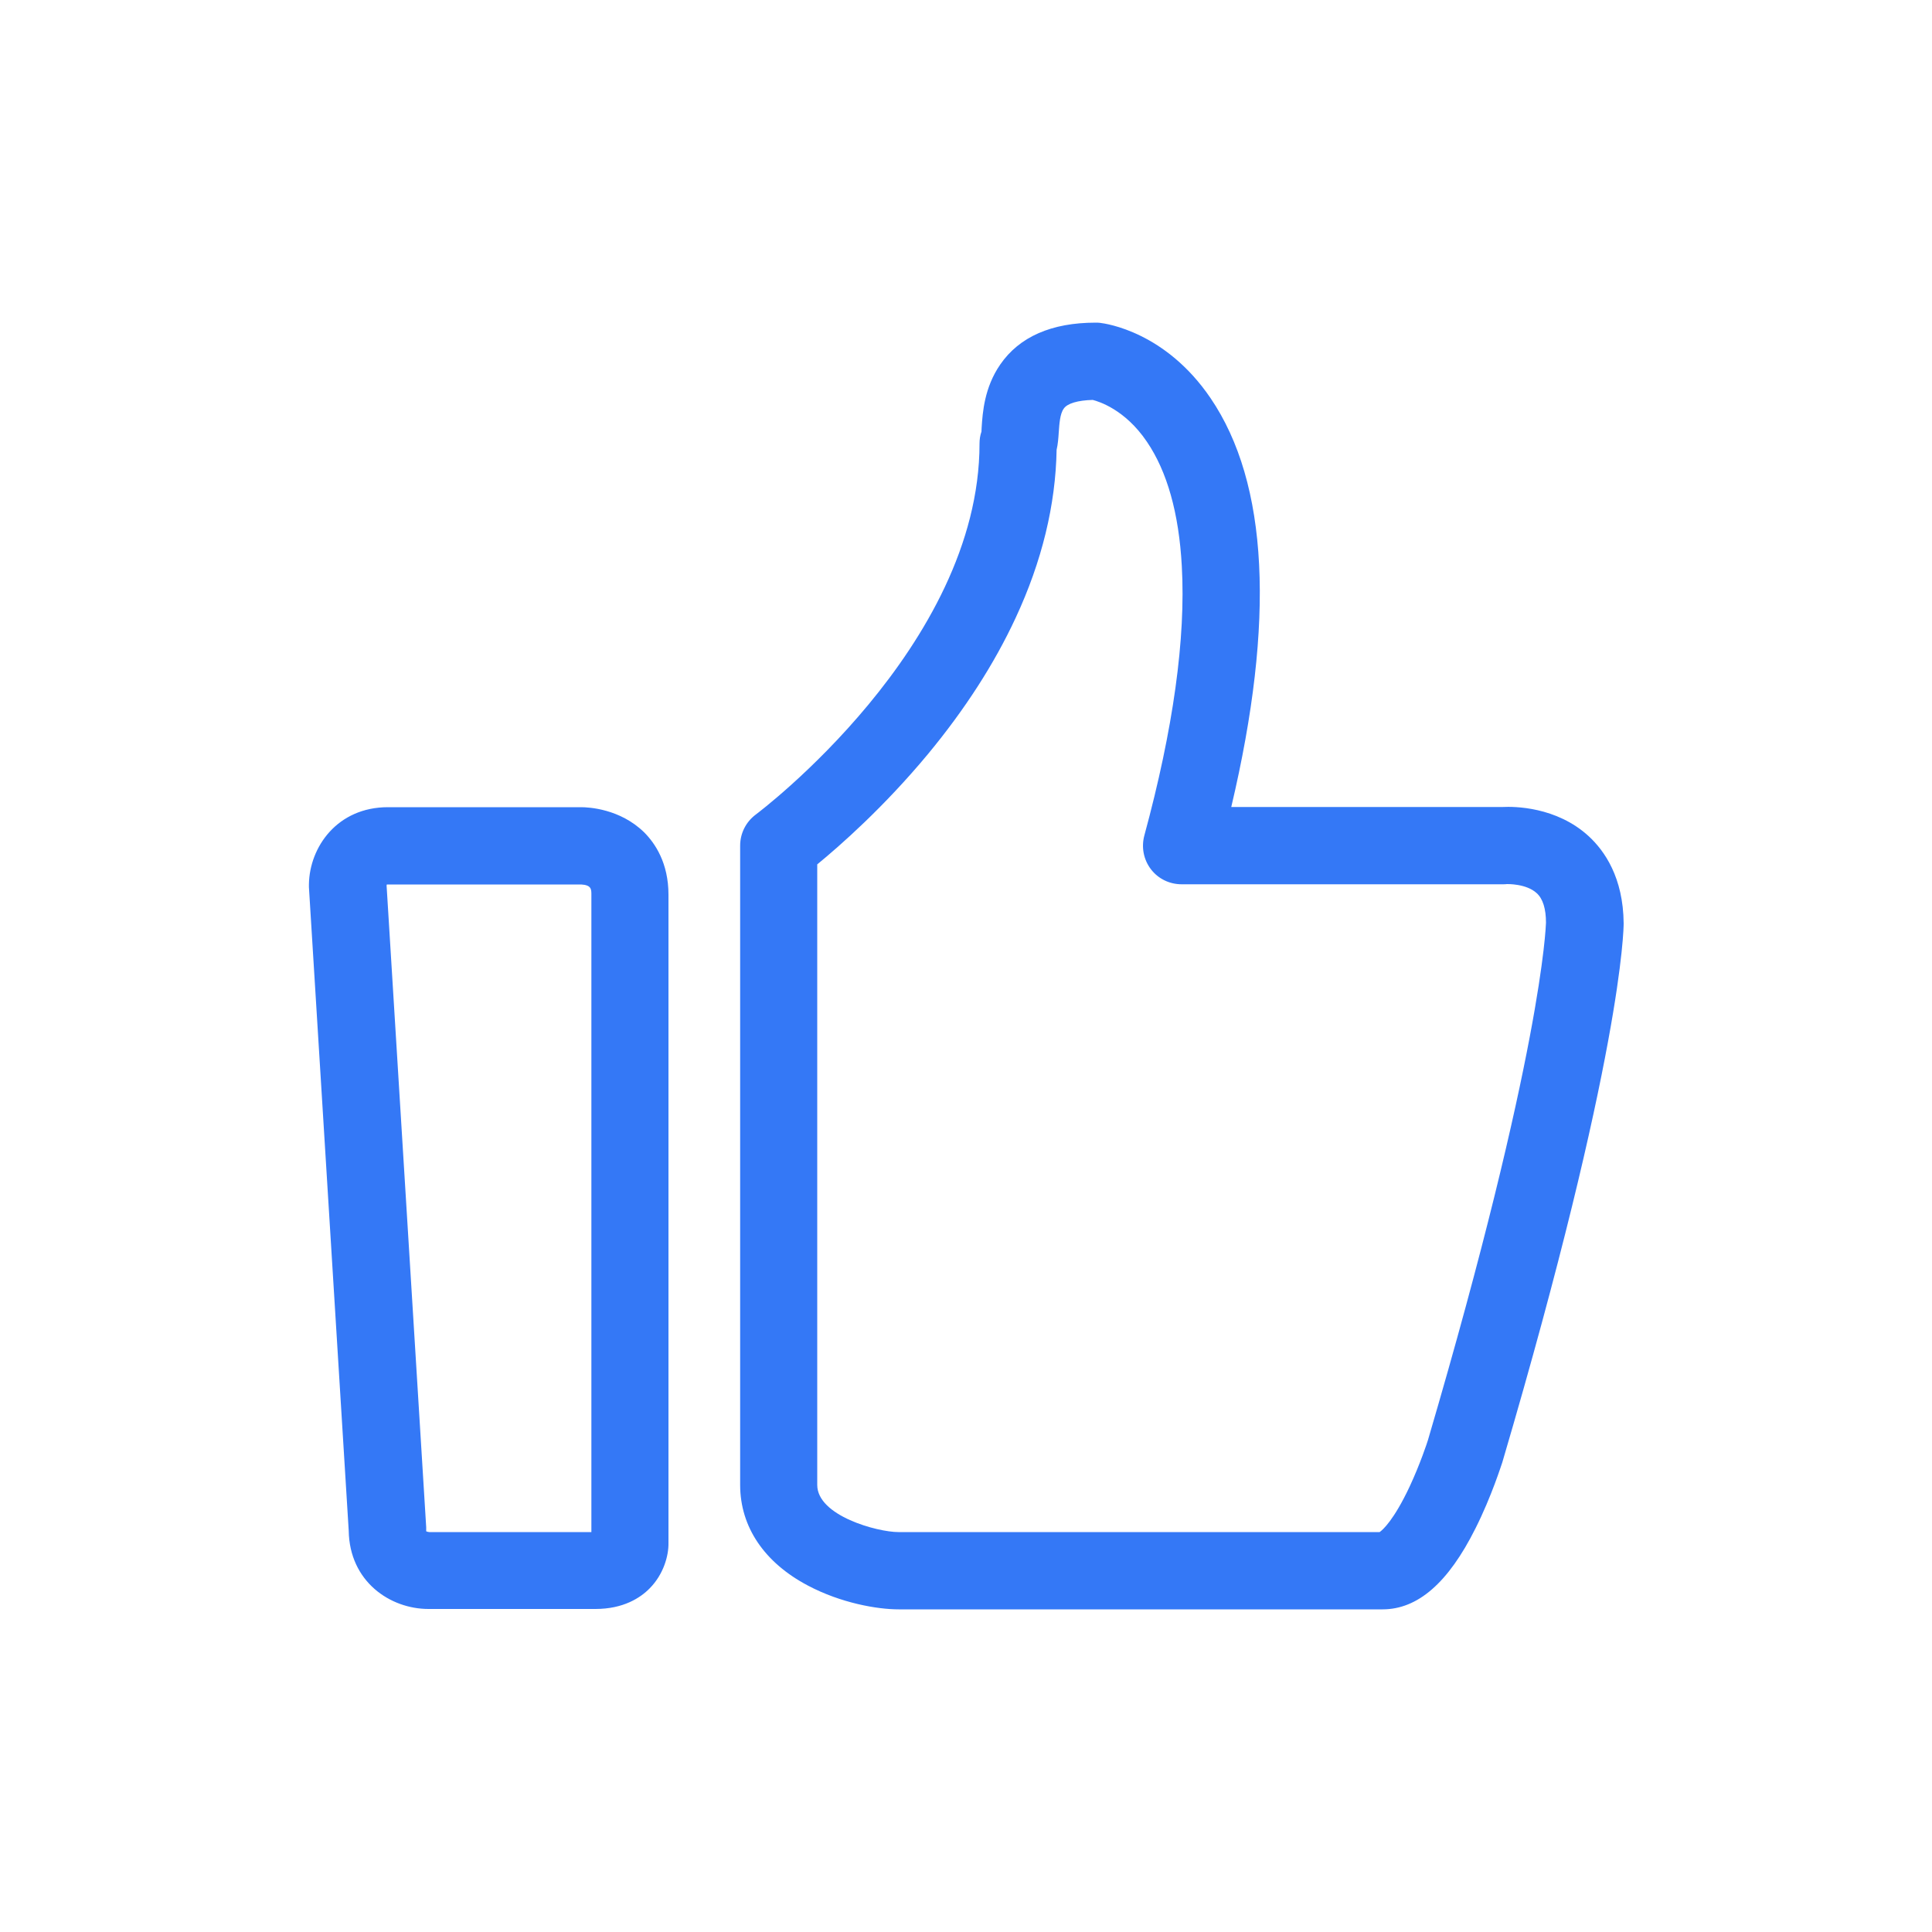
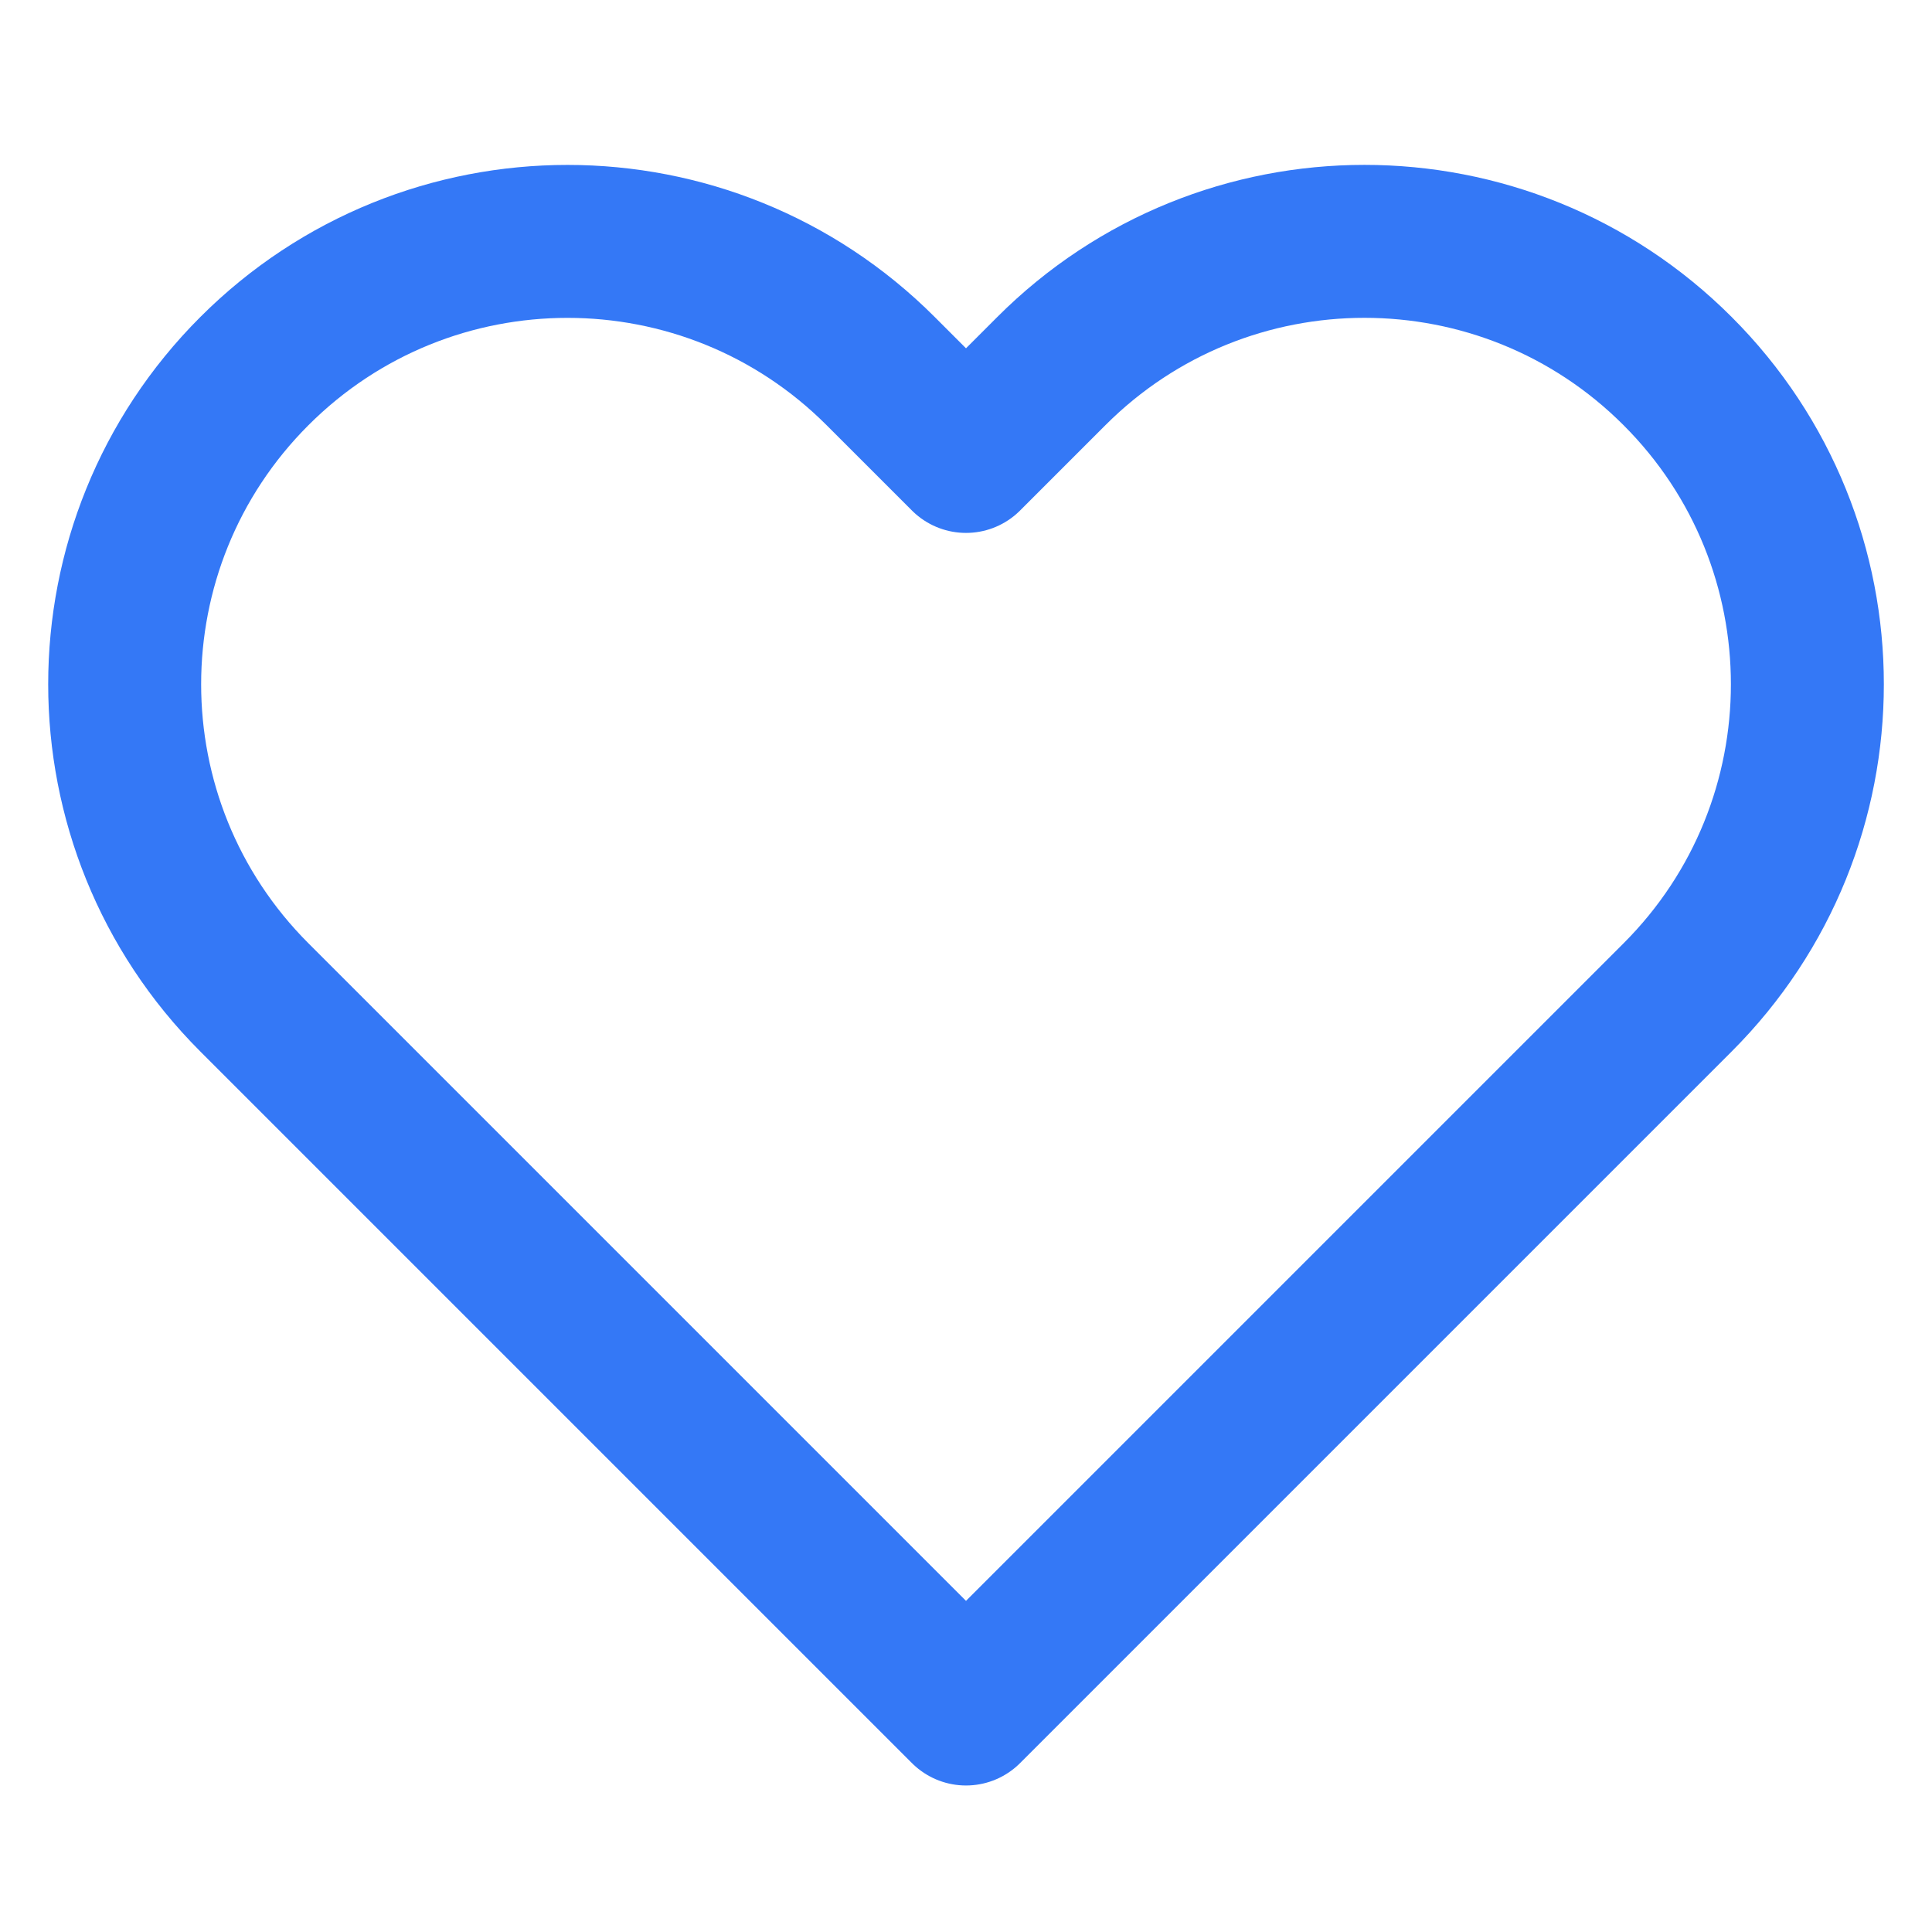
- <svg xmlns="http://www.w3.org/2000/svg" t="1785924476866" class="icon" viewBox="0 0 1024 1024" version="1.1" p-id="5256" width="200" height="200">
-   <path fill="#3478F6" d="M842.138 443.29c-17.203-15.872-39.834-15.872-45.67-15.565H652.595c23.347-98.816 19.661-171.622-10.957-216.678-23.859-35.123-55.194-39.526-58.675-39.936-0.717-0.102-1.536-0.102-2.253-0.102-23.347 0-40.448 7.475-50.586 22.221-8.397 12.186-9.318 25.395-9.83 33.382 0 0.717-0.102 1.536-0.102 2.15-0.717 2.048-1.024 4.198-1.024 6.349 0 107.52-117.35 195.686-118.579 196.608-5.222 3.891-8.294 9.933-8.294 16.486v338.842c0 22.221 12.8 41.165 35.942 53.35 17.613 9.318 36.864 12.595 48.026 12.595h256.512c18.637 0 34.816-14.029 49.254-42.906 8.602-17.101 13.824-33.997 14.131-34.714 0-0.102 0.102-0.205 0.102-0.307 63.59-216.064 64.307-283.034 64.307-285.696-0.205-24.269-10.138-38.4-18.432-46.08z m-85.299 320c-0.41 1.331-4.096 12.595-9.728 24.678-8.294 17.613-14.131 22.835-15.872 24.064H476.16c-11.059 0-43.008-8.602-43.008-24.986V458.138c11.981-9.83 35.328-30.31 58.778-58.573 19.558-23.654 35.123-47.821 46.387-72.09 13.926-29.901 21.197-59.904 21.709-89.088 0.717-3.072 0.922-6.144 1.126-9.114 0.307-4.403 0.614-9.933 2.662-12.698 1.843-2.765 7.475-4.403 15.36-4.608 3.174 0.819 17.101 5.018 28.672 22.118 10.752 15.77 16.998 37.888 18.534 65.946 2.15 38.195-4.506 86.323-19.866 142.848-1.638 6.144-0.41 12.698 3.482 17.818s9.933 7.987 16.282 7.987h170.291c0.717 0 1.434 0 2.15-0.102 0.102 0 10.24-0.307 15.77 4.813 3.277 2.97 4.915 8.294 4.915 15.667-0.102 1.946-2.048 68.301-62.566 274.227zM307.917 427.827h-102.298c-26.829 0-41.574 21.094-41.882 40.858v1.536l21.094 341.094c0.41 26.931 21.914 41.472 42.291 41.472h88.474c14.848 0 23.859-5.939 28.774-10.957 7.373-7.475 10.035-17.306 9.933-23.962V474.214c0-16.794-7.066-27.238-12.902-33.075-12.8-12.493-29.389-13.312-33.485-13.312z m-0.102 40.96h0zM227.021 812.032H227.328h-0.307z m86.323 0h-85.811c-0.512 0-1.126-0.205-1.638-0.41v-0.922-1.229l-20.992-340.07c0-0.205 0.102-0.41 0.102-0.614H308.019c5.427 0.307 5.427 2.56 5.427 5.427V812.032z" p-id="5257" />
+ <svg xmlns="http://www.w3.org/2000/svg" viewBox="0 0 24 24" fill="none">
+   <path d="M20.84 4.61a5.5 5.5 0 0 0-7.78 0L12 5.67l-1.06-1.06a5.5 5.5 0 0 0-7.78 7.78L12 21.23l8.84-8.84a5.5 5.5 0 0 0 0-7.78Z" fill="none" stroke="#3478F6" stroke-width="1.9" stroke-linecap="round" stroke-linejoin="round" />
</svg>
